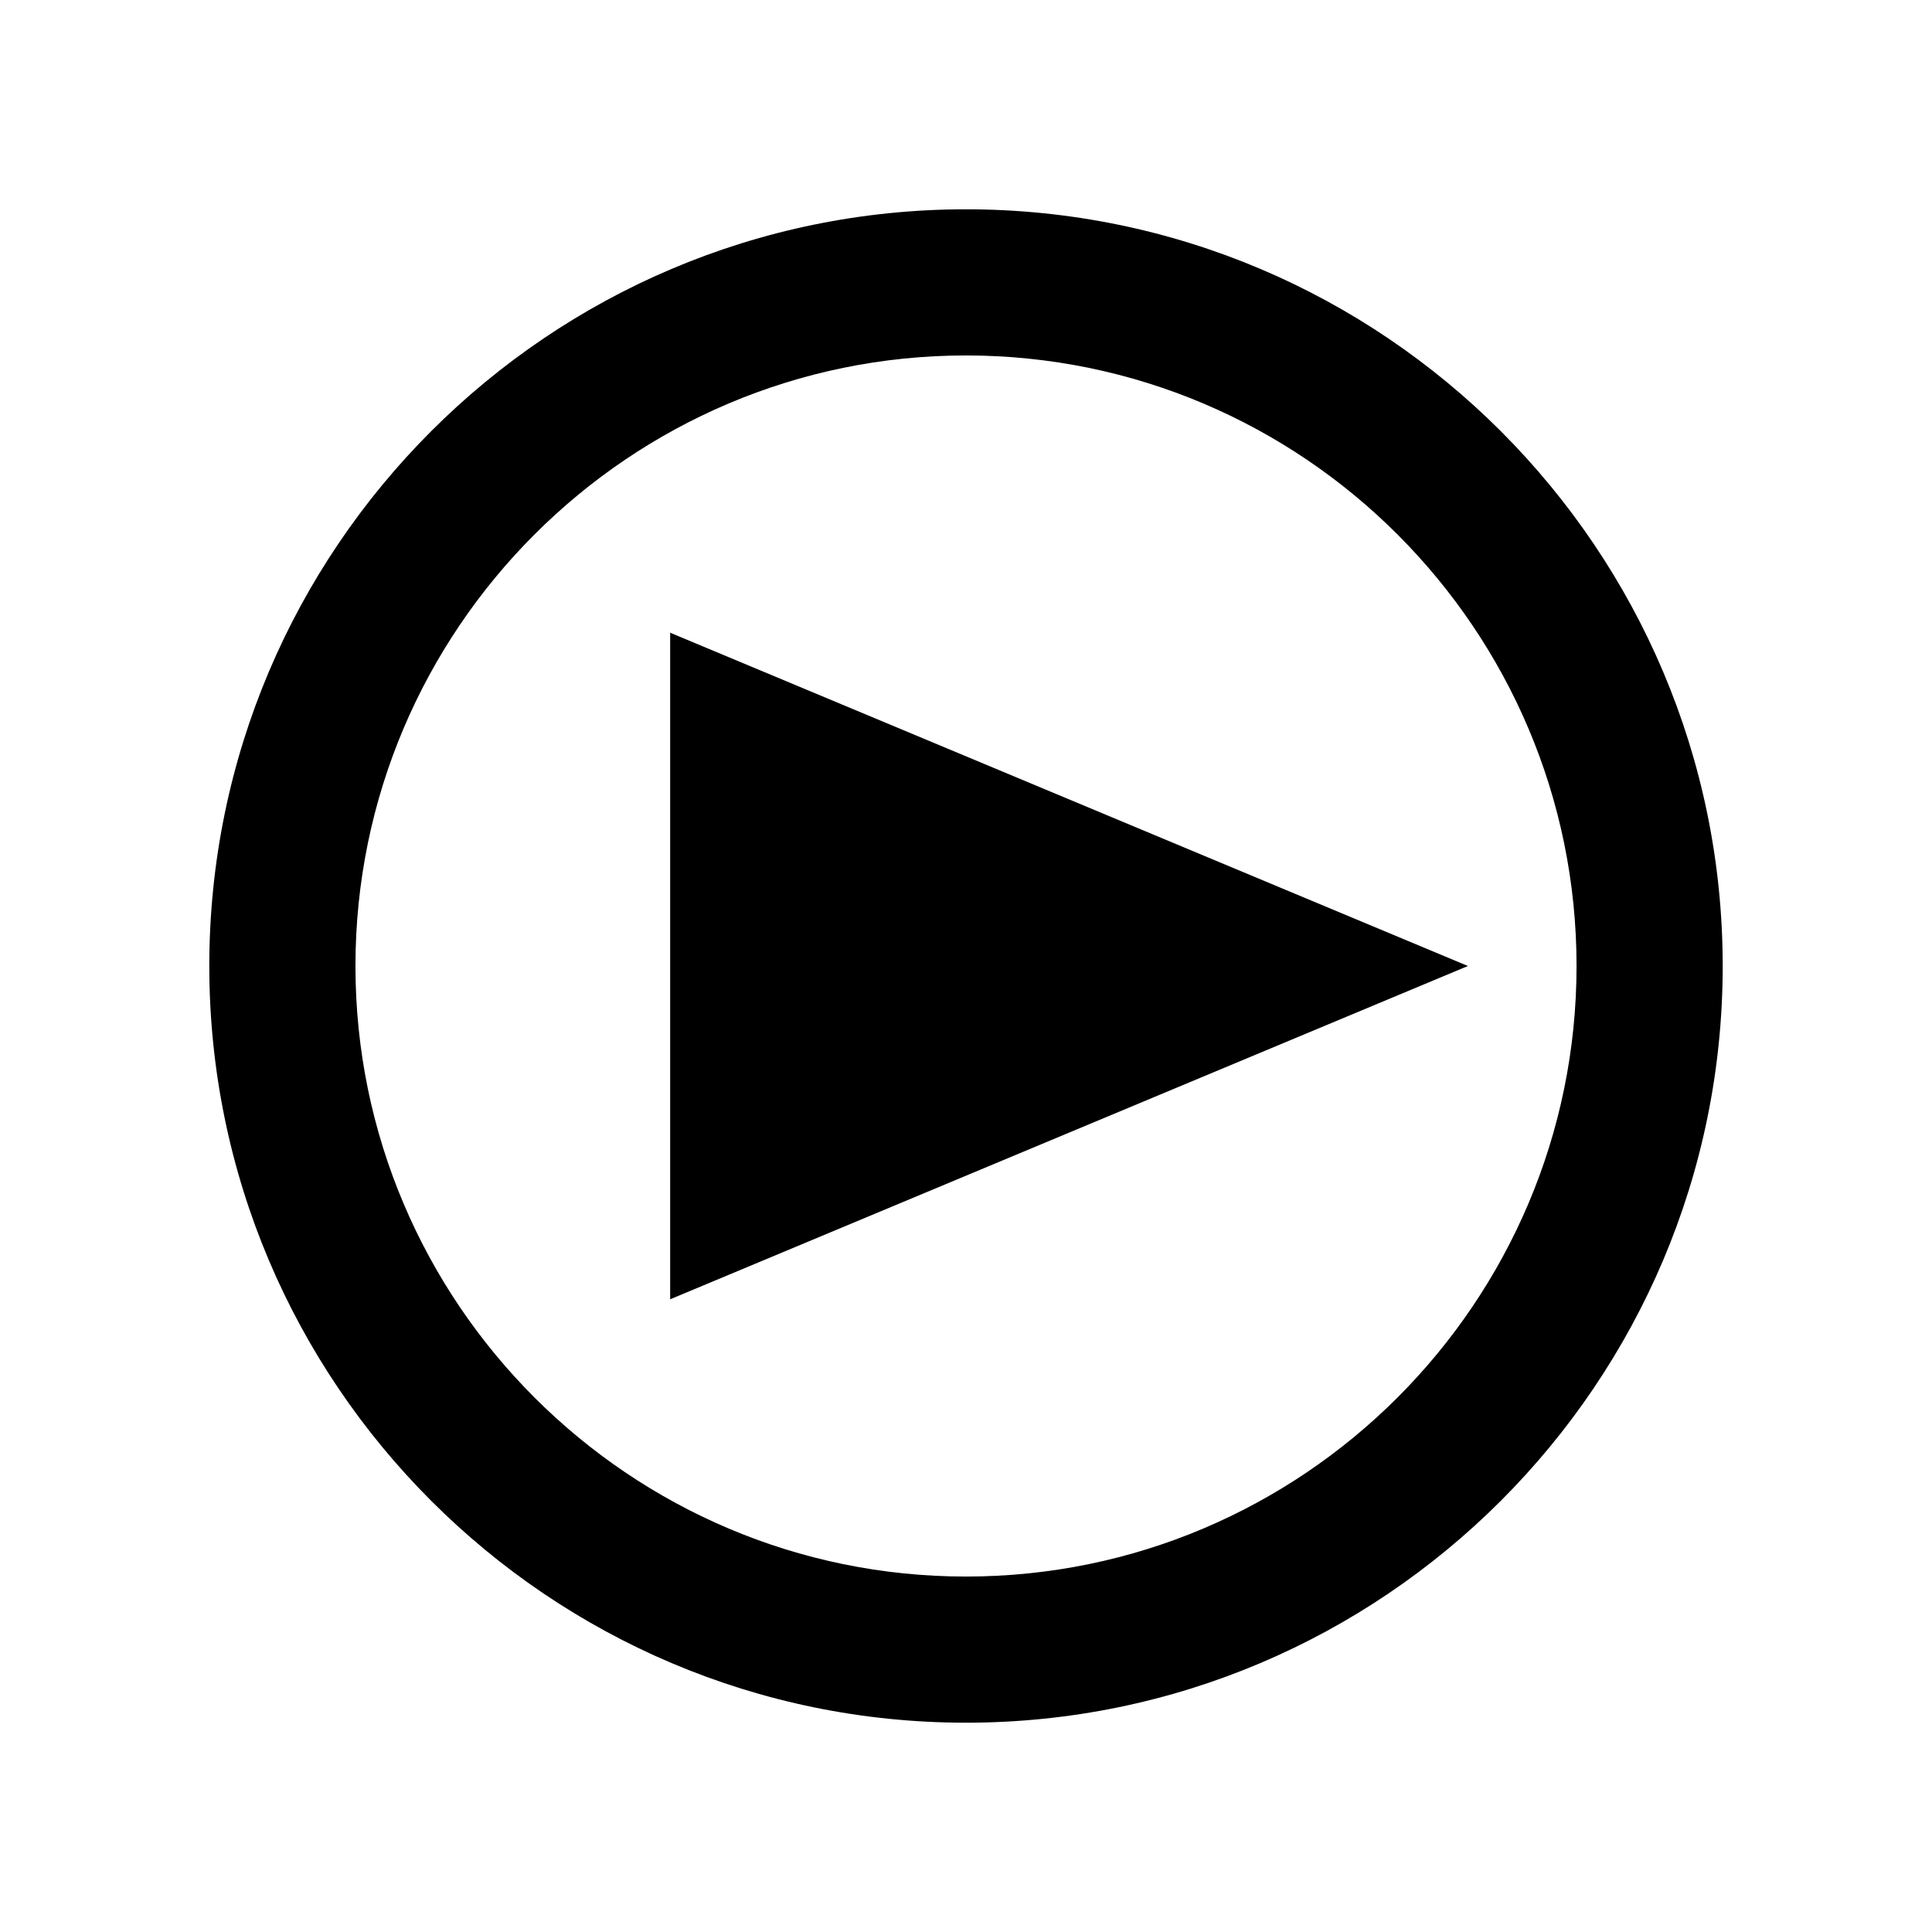
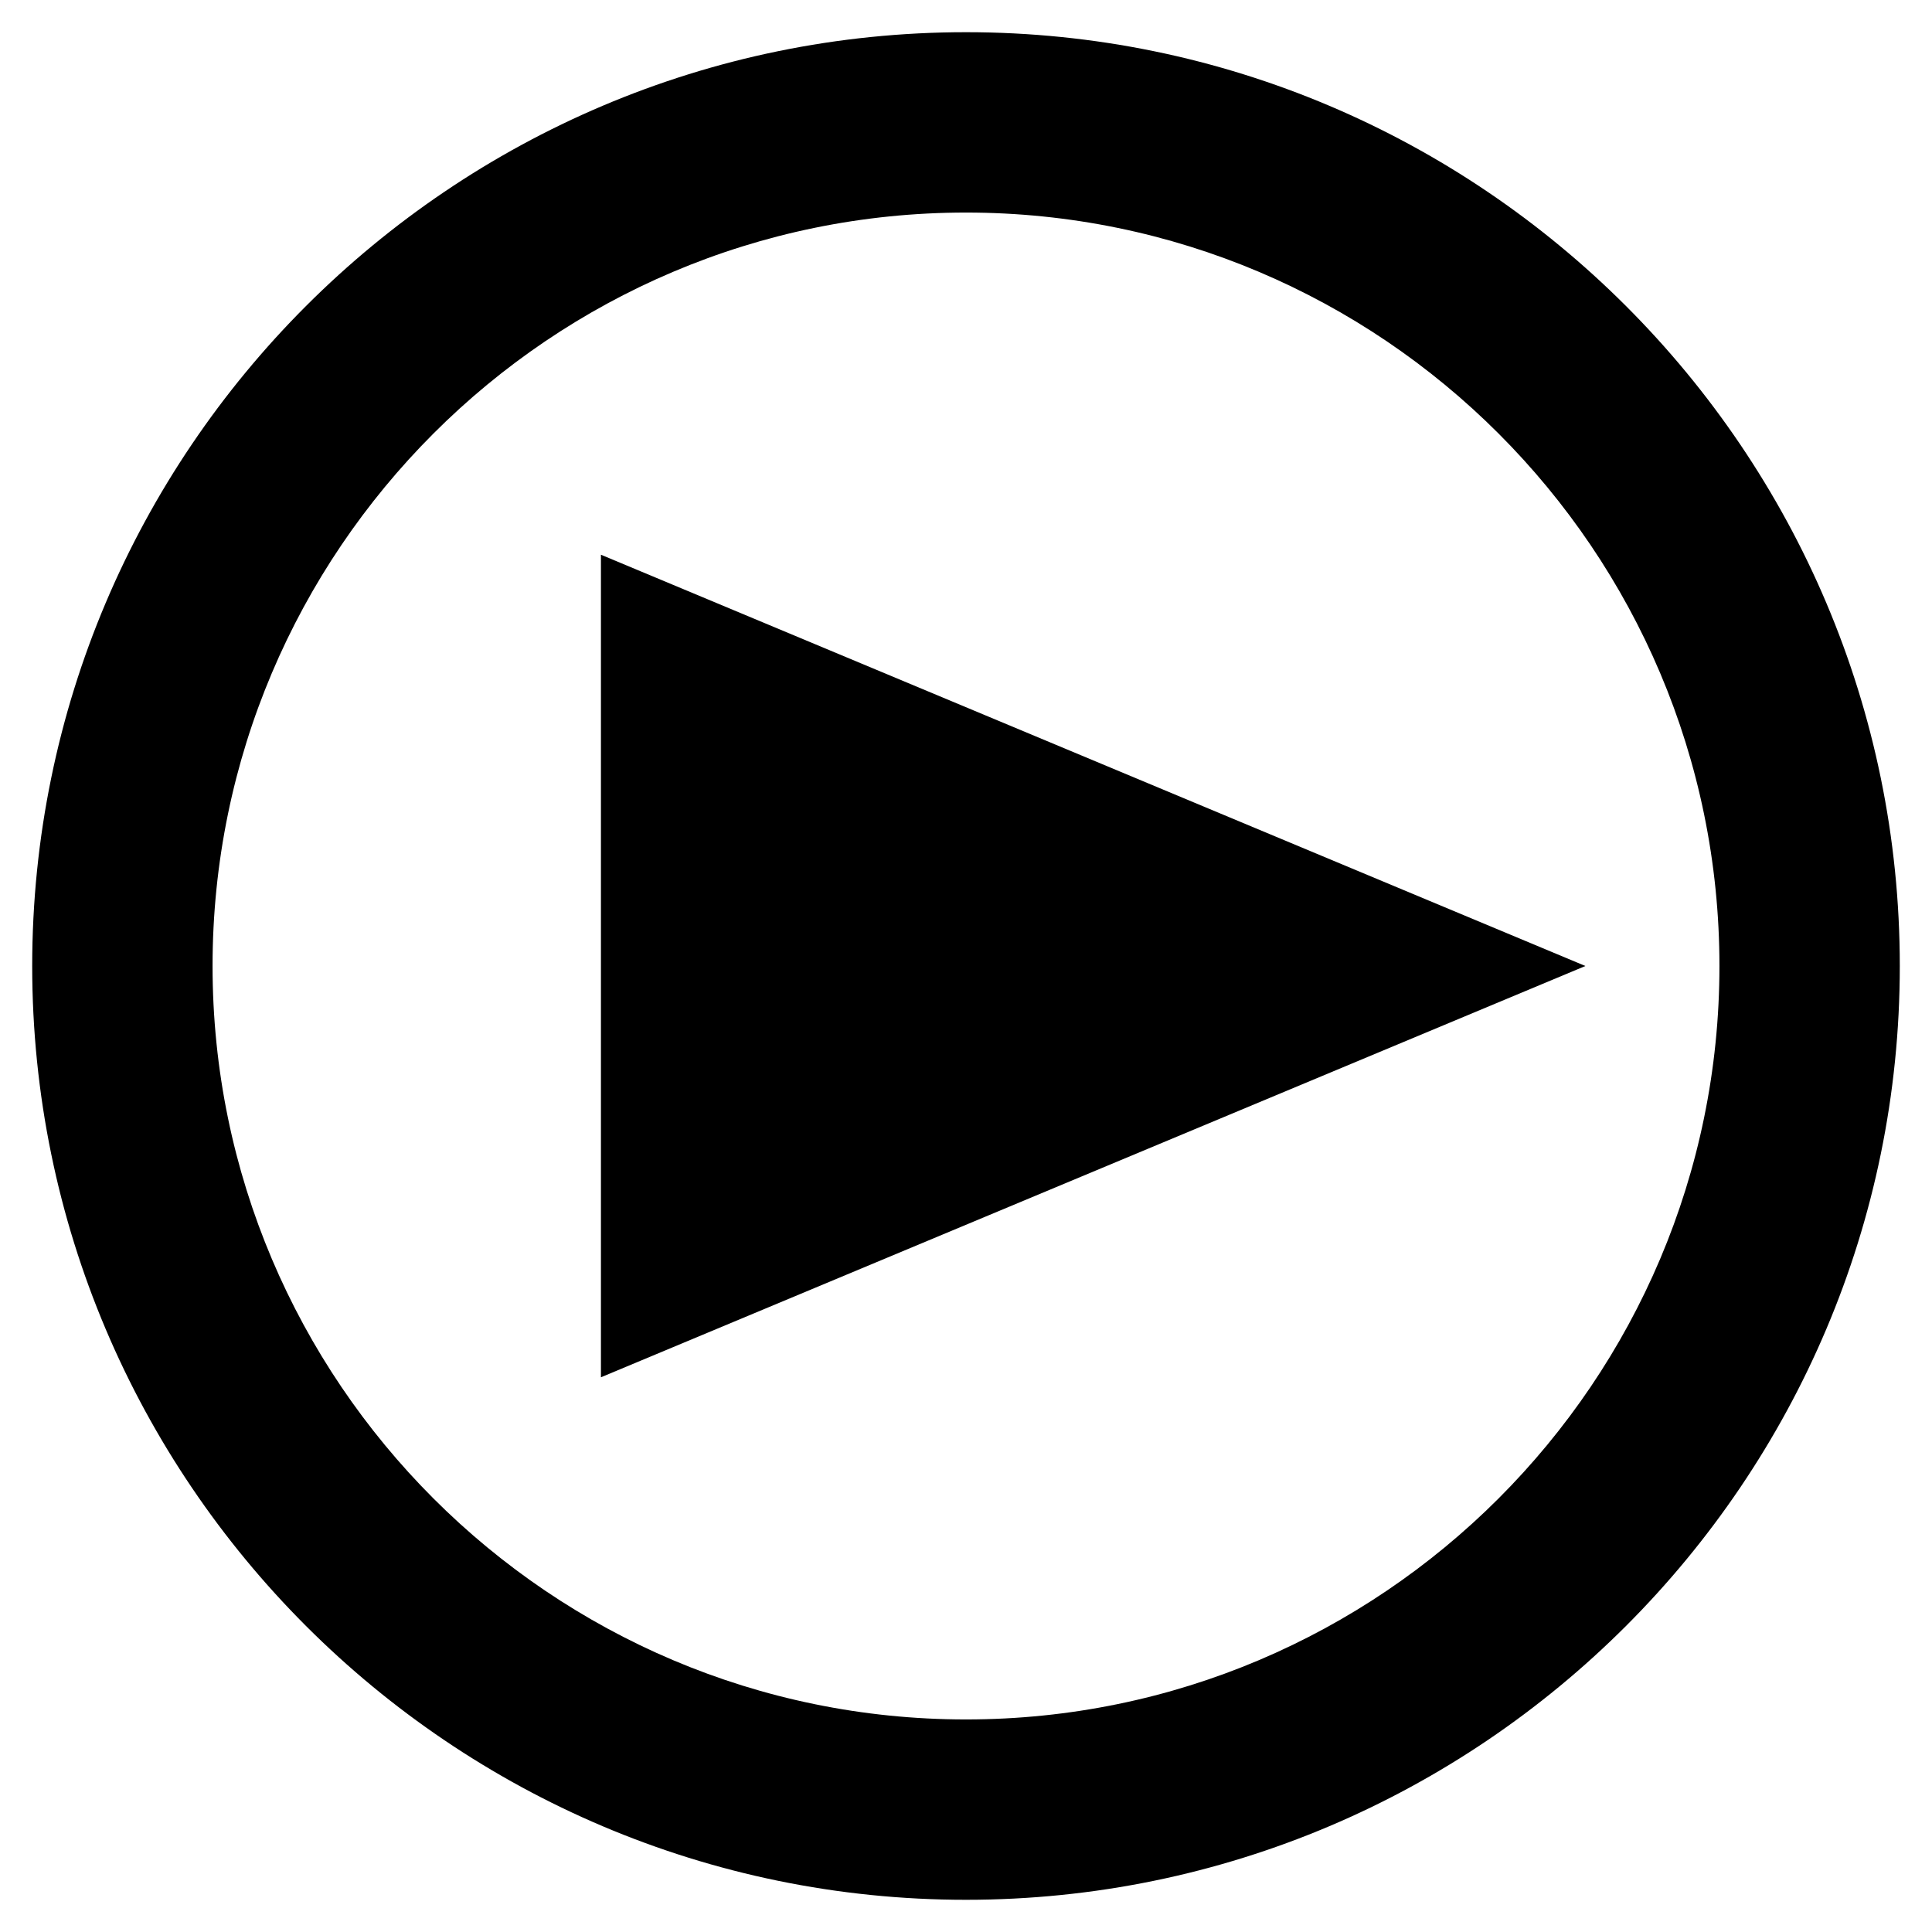
<svg xmlns="http://www.w3.org/2000/svg" version="1.1" id="Layer_1" x="0px" y="0px" width="300px" height="300px" viewBox="0 0 300 300" style="enable-background:new 0 0 300 300;" xml:space="preserve">
  <g id="Restricted">
</g>
  <g id="Help">
</g>
  <g>
-     <path d="M104.063,98.248L227.937,150l-123.874,51.752V98.248z" />
+     <path d="M93.312,86.136L246.178,150L93.312,213.864V86.136z" />
    <g>
-       <path d="M150,267.5c-64.789,0-117.5-52.711-117.5-117.5S85.211,32.5,150,32.5S267.5,85.211,267.5,150S214.789,267.5,150,267.5z     M150,55.195c-52.275,0-94.805,42.53-94.805,94.805s42.53,94.805,94.805,94.805s94.805-42.53,94.805-94.805    S202.275,55.195,150,55.195z" />
+       <path d="M150,295C70.047,295,5,229.953,5,150S70.047,5,150,5s145,65.047,145,145S229.953,295,150,295z M150,33.006    C85.491,33.006,33.006,85.491,33.006,150S85.491,266.994,150,266.994S266.994,214.509,266.994,150S214.509,33.006,150,33.006z" />
    </g>
  </g>
</svg>
